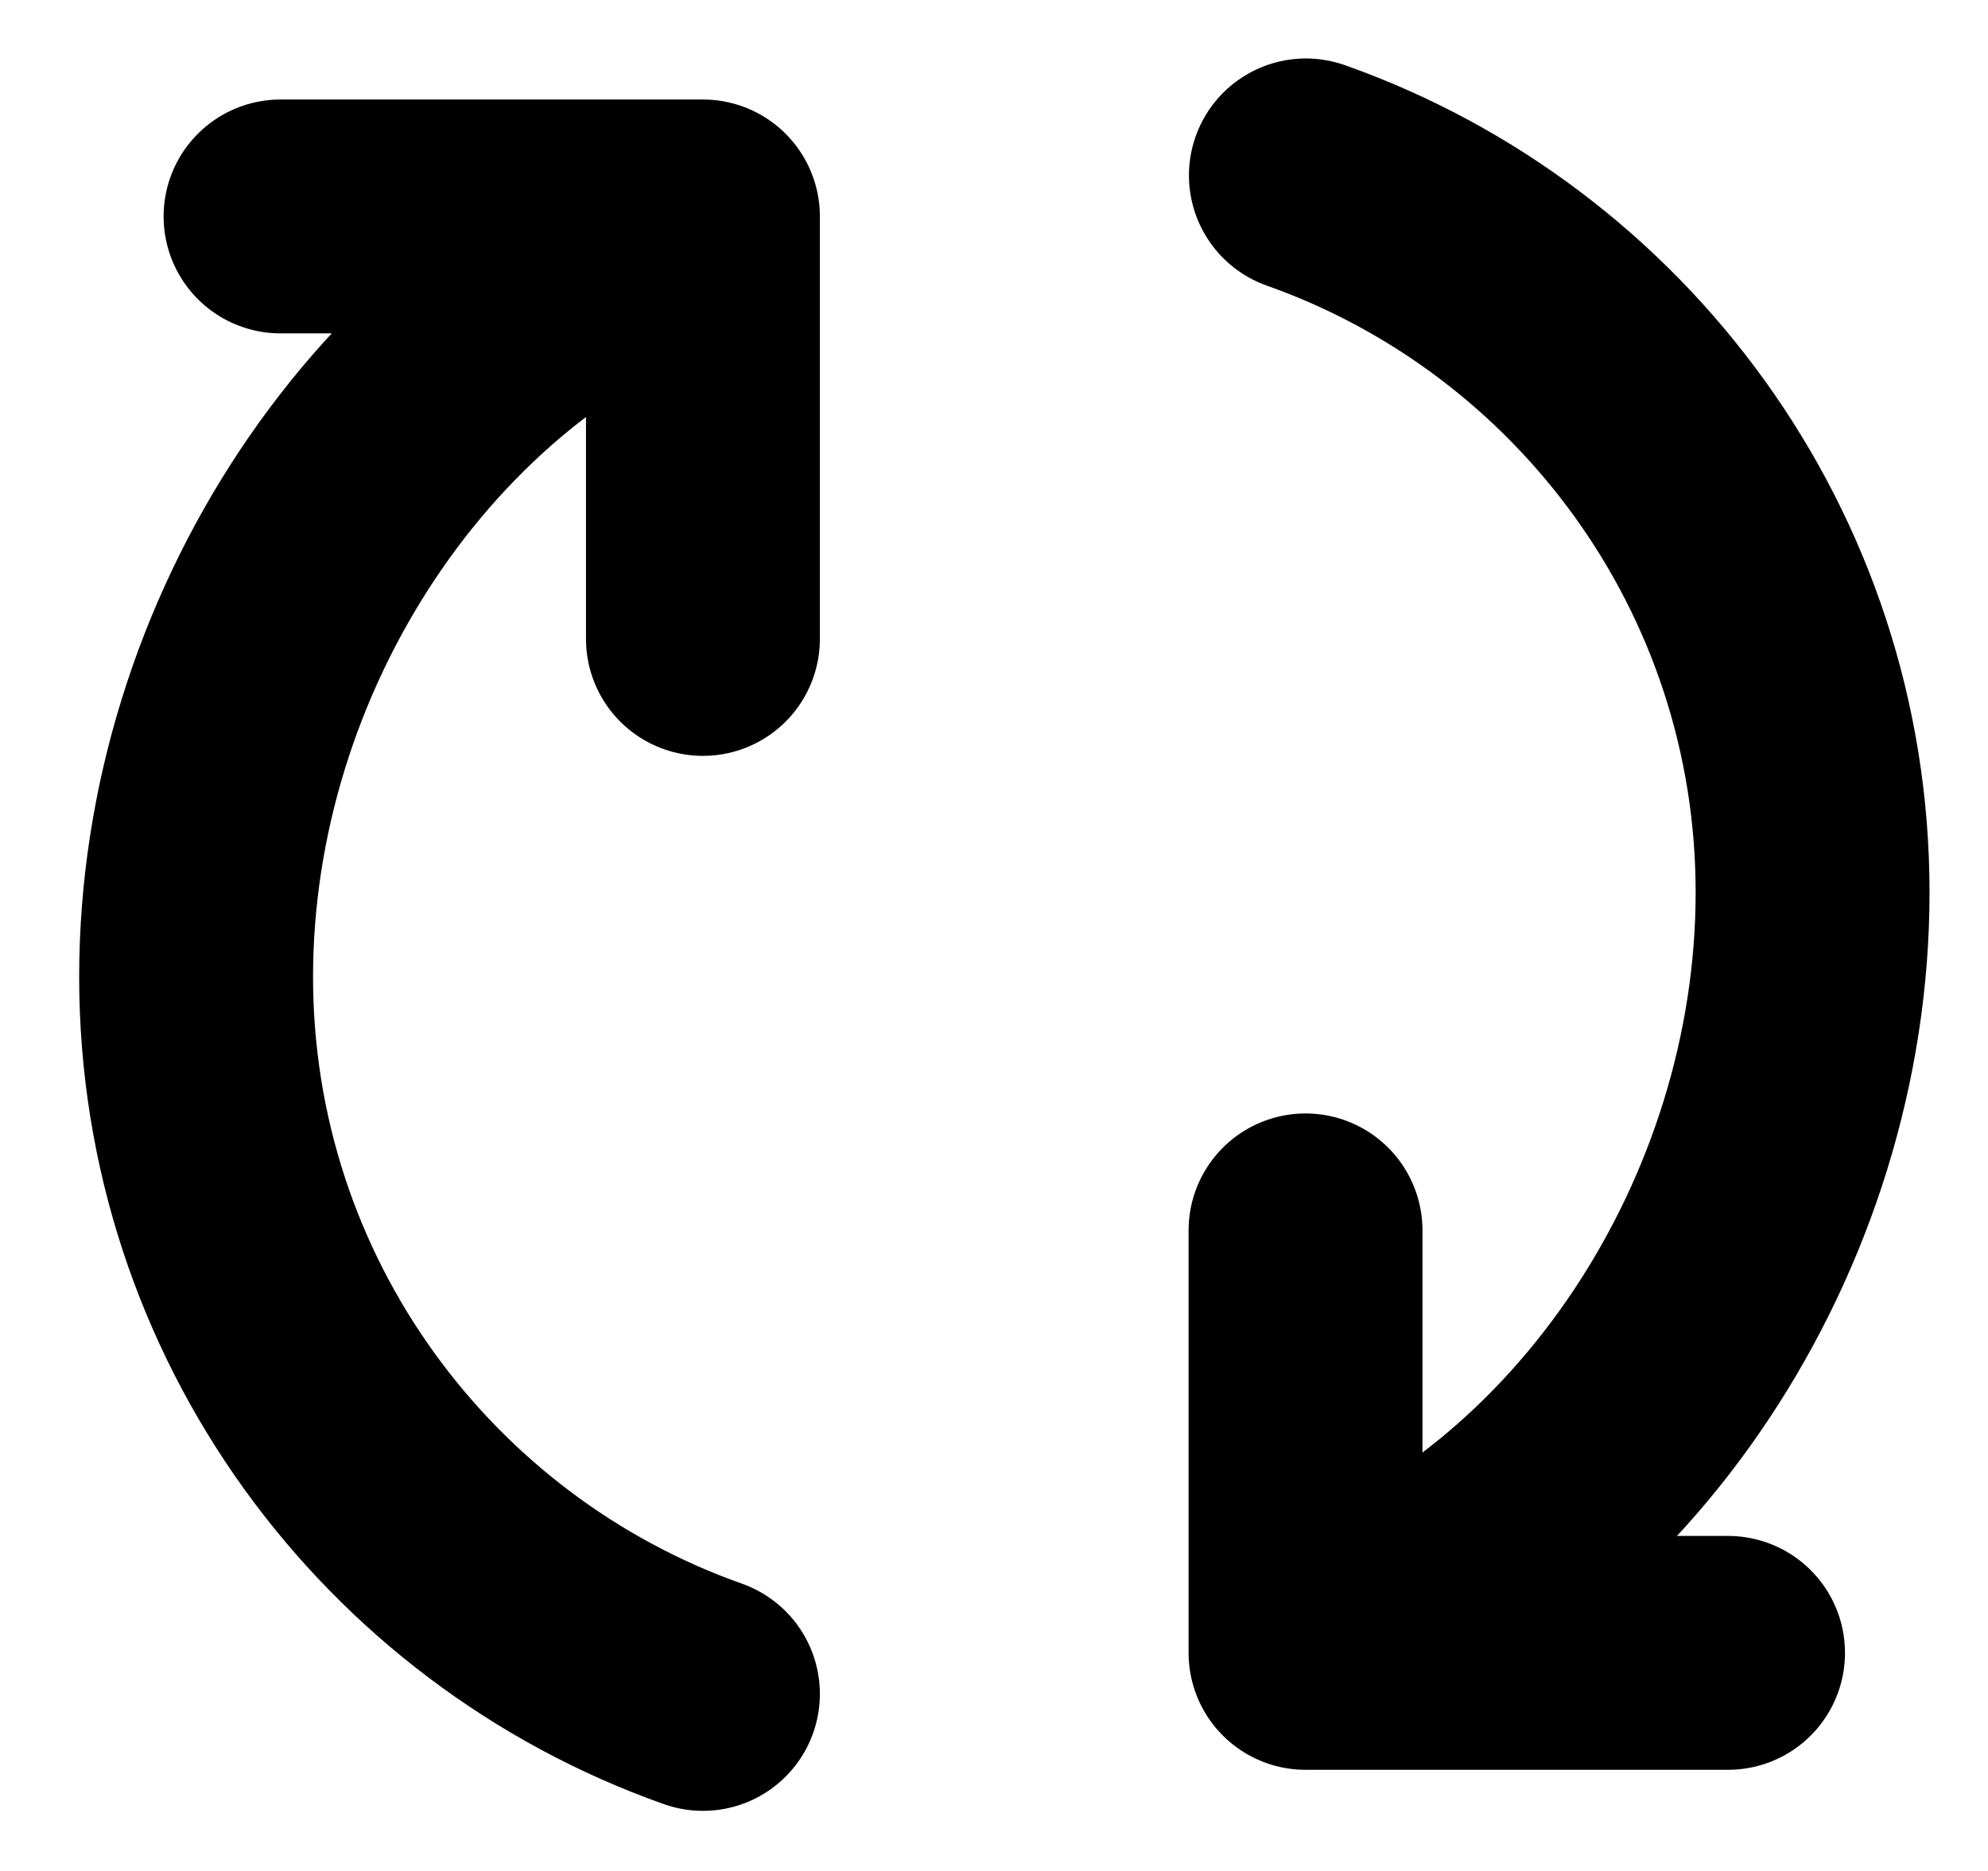
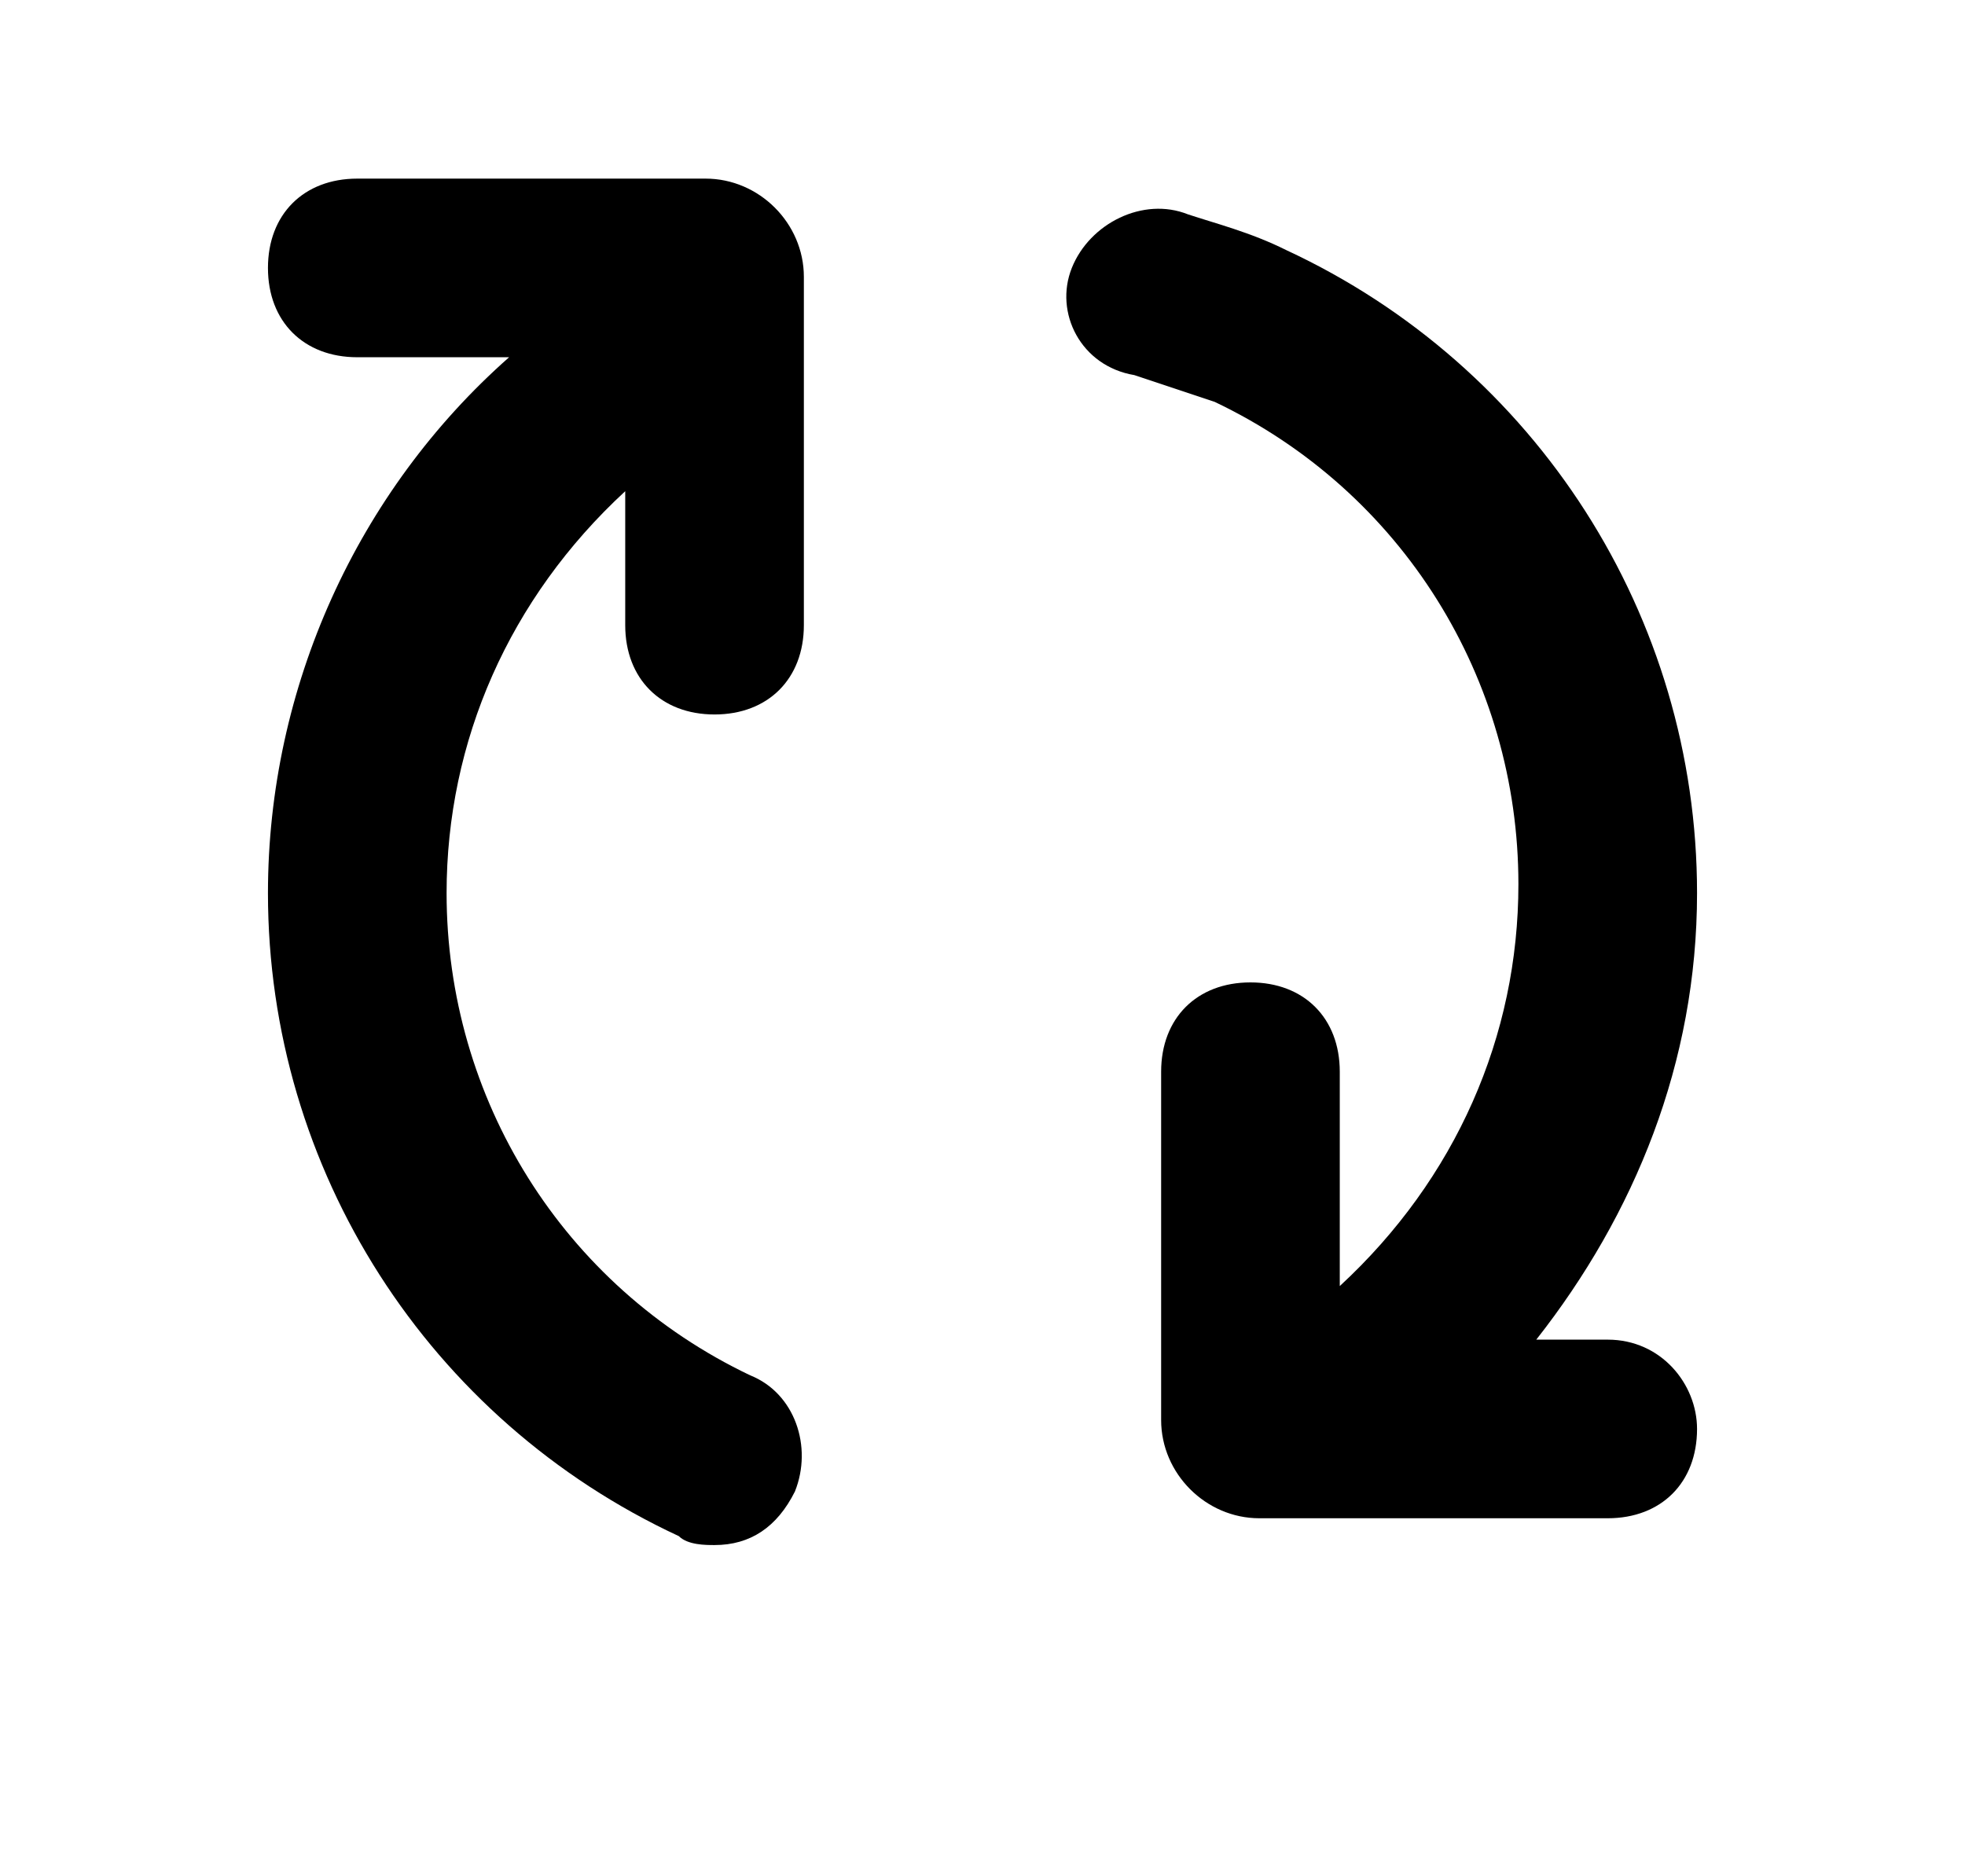
- <svg xmlns="http://www.w3.org/2000/svg" width="17px" height="16px" viewBox="0 0 17 16" version="1.1">
+ <svg xmlns="http://www.w3.org/2000/svg" width="22px" height="21px" viewBox="-1 0 22 21" version="1.1">
  <defs />
-   <g id="Blue-theme" stroke="none" stroke-width="1" fill="none" fill-rule="evenodd" stroke-linecap="round" stroke-linejoin="round">
-     <g id="Repo-sidebar-–-blue-theme" transform="translate(-23, -501)" stroke="currentColor" stroke-width="2">
-       <g id="Group-17" transform="translate(22, 178)">
-         <g id="Group-3-Copy-2" transform="translate(9.5, 331) rotate(-270) translate(-9.5, -331) translate(3, 324)">
-           <polyline id="Stroke-3331" points="12.635 0.723 12.635 4.336 9.022 4.336" />
-           <path d="M0,4.333 C0.893,1.809 3.302,0 6.132,0 C8.963,0 11.681,1.78 12.574,4.304" id="Stroke-3332" />
-           <polyline id="Stroke-3333" points="0.351 13.101 0.351 9.489 3.964 9.489" />
-           <path d="M12.986,9.489 C12.093,12.014 9.684,13.823 6.854,13.823 C4.023,13.823 1.305,12.043 0.412,9.518" id="Stroke-3334" />
+   <g id="pipelines" stroke="none" stroke-width="1" fill="none" fill-rule="evenodd">
+     <g id="Group" fill="#000000">
+       <g id="Boards" transform="translate(2, 2)">
+         <g id="Group">
+           <path d="M4.9,0 L1,0 C0.4,0 0,0.4 0,1 C0,1.6 0.4,2 1,2 L2.7,2 C1,3.5 0,5.7 0,8 C0,11.1 1.8,13.9 4.6,15.2 C4.7,15.3 4.9,15.3 5,15.3 C5.4,15.3 5.7,15.1 5.9,14.7 C6.1,14.2 5.9,13.6 5.4,13.4 C3.3,12.4 2,10.3 2,8 C2,6.3 2.7,4.7 4,3.5 L4,5 C4,5.6 4.4,6 5,6 C5.6,6 6,5.6 6,5 L6,1.1 C6,0.5 5.5,0 4.9,0 L4.9,0 Z" id="Shape" />
+           <path d="M15,13 L14.2,13 C15.3,11.6 16,9.9 16,8 C16,4.9 14.2,2.1 11.4,0.8 C11,0.6 10.6,0.5 10.3,0.4 C9.8,0.2 9.2,0.5 9,1 C8.8,1.5 9.1,2.1 9.7,2.2 C10,2.3 10.3,2.4 10.6,2.5 C12.7,3.5 14,5.6 14,7.9 C14,9.6 13.3,11.2 12,12.4 L12,10 C12,9.4 11.6,9 11,9 C10.4,9 10,9.4 10,10 L10,13.9 C10,14.5 10.5,15 11.1,15 L15,15 C15.6,15 16,14.6 16,14 C16,13.5 15.6,13 15,13 L15,13 Z" id="Shape" />
        </g>
      </g>
    </g>
  </g>
</svg>
